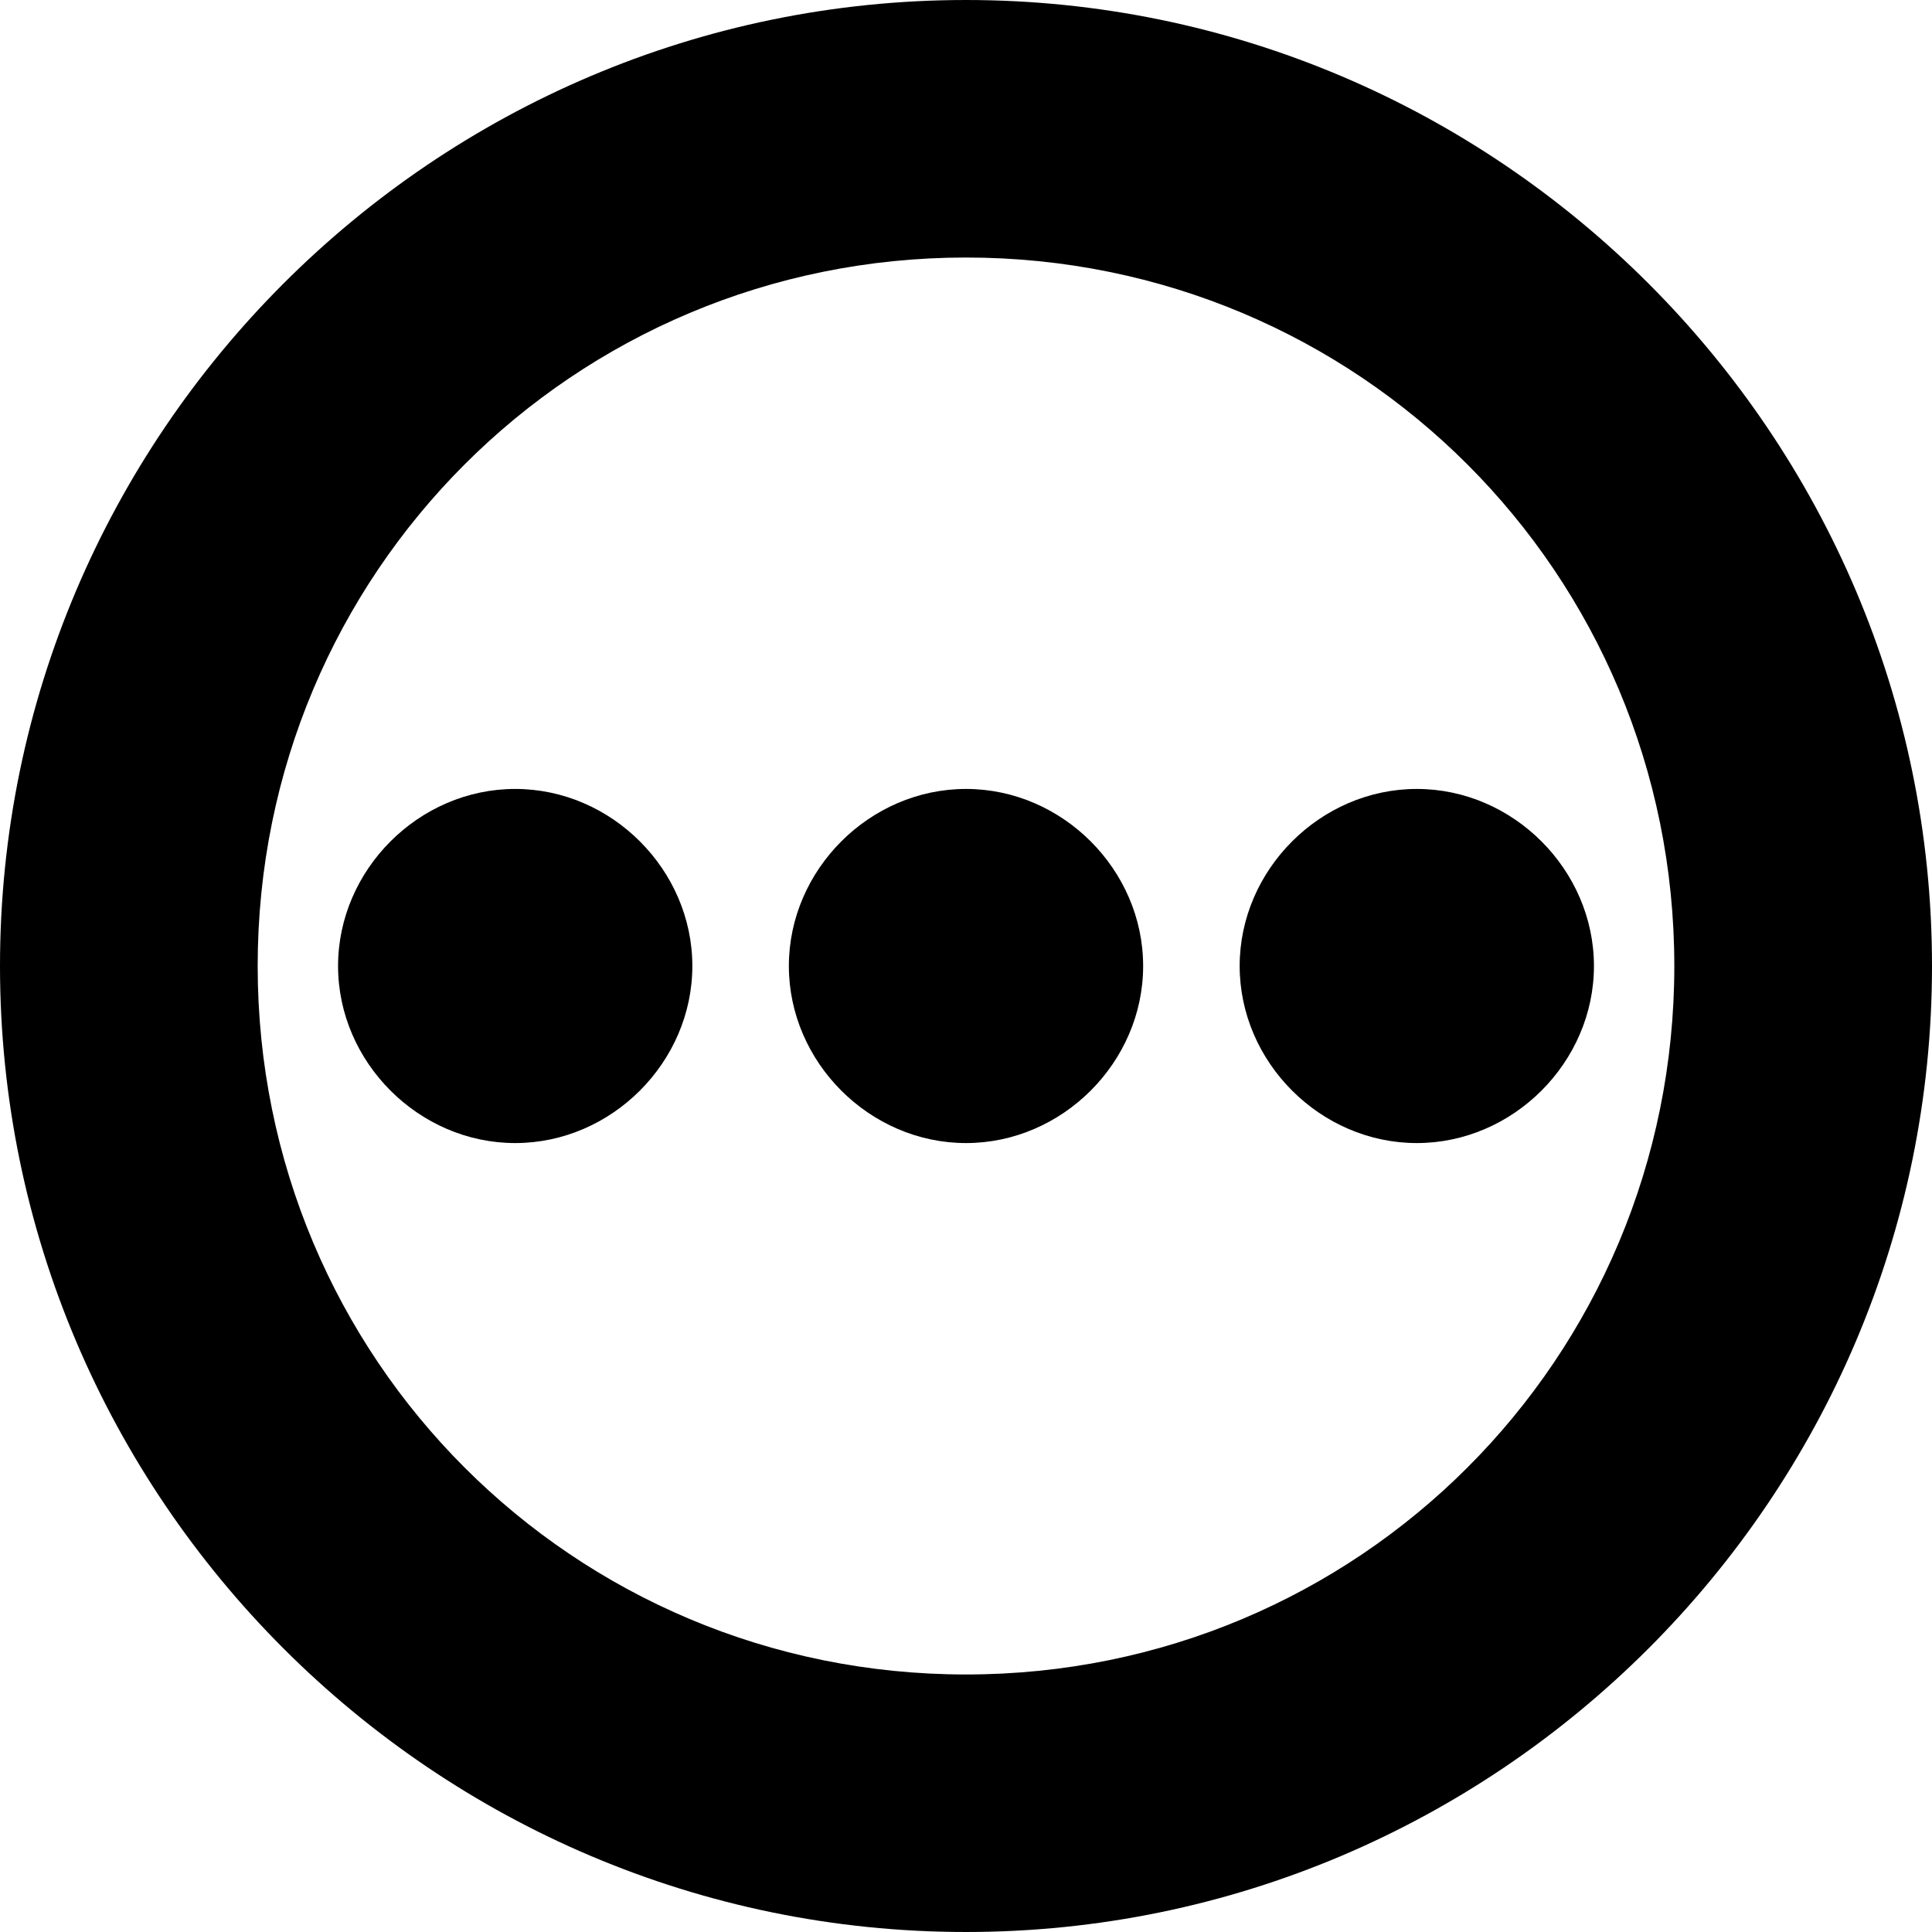
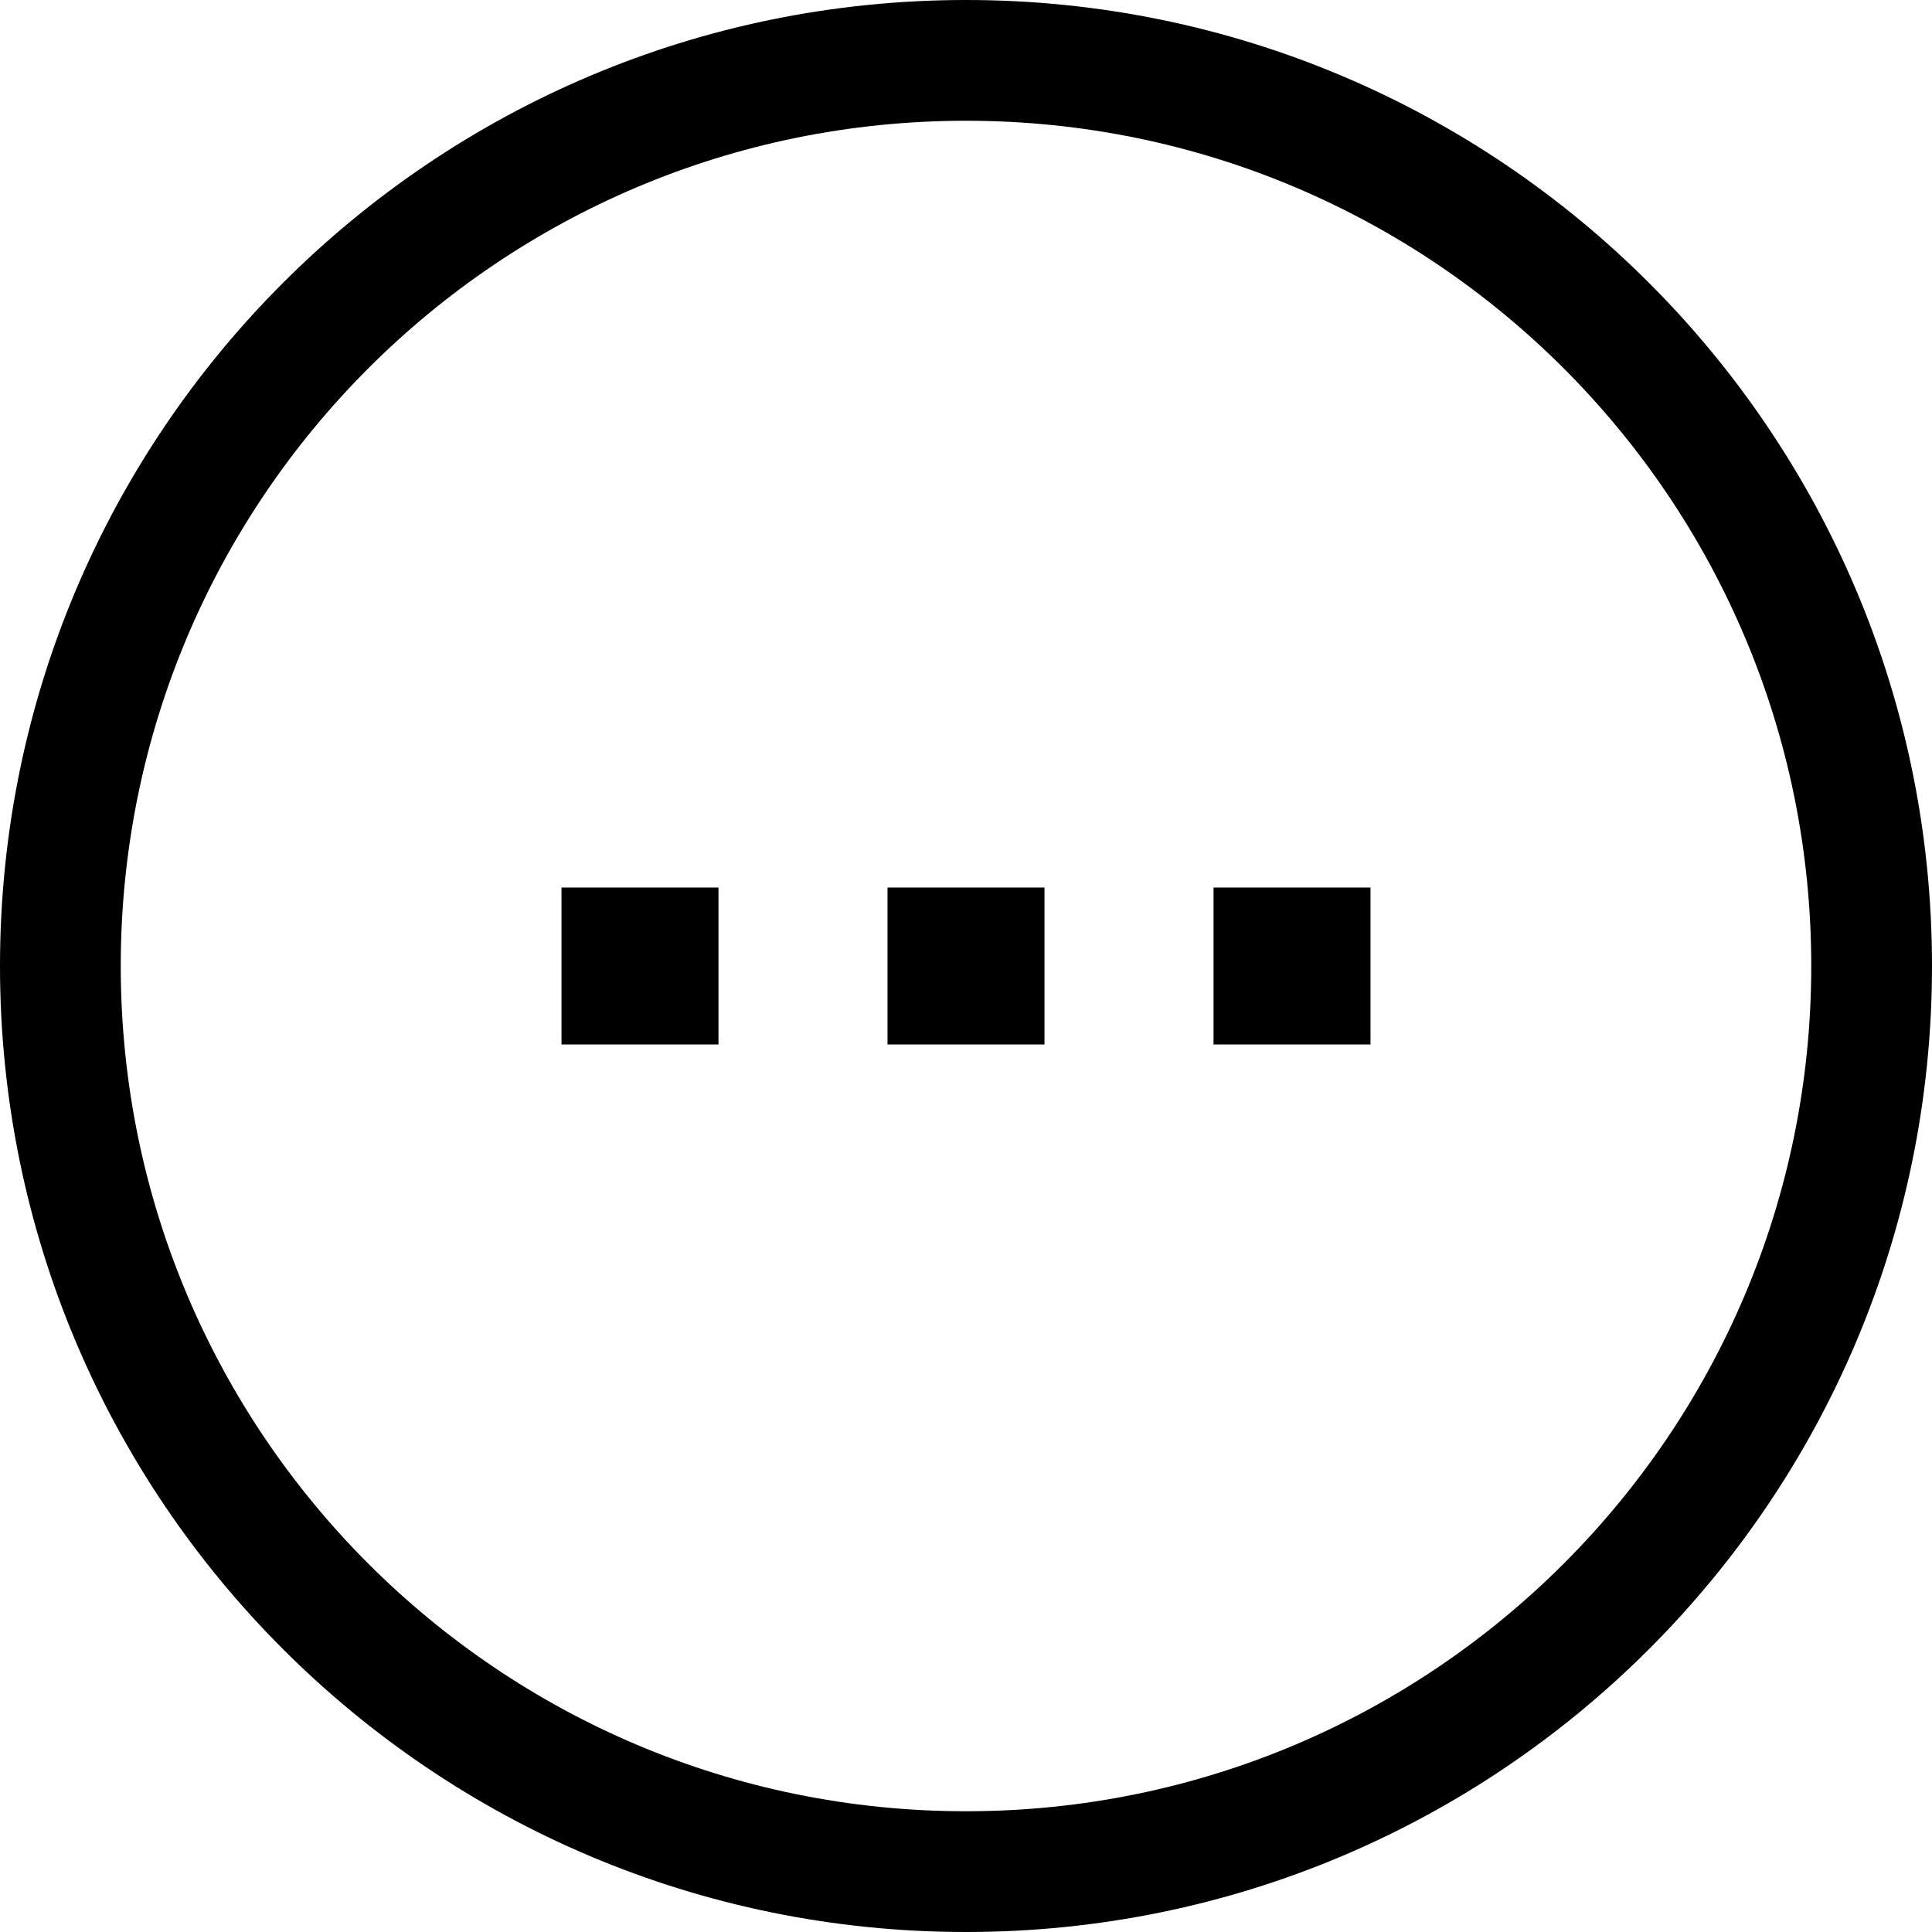
- <svg xmlns="http://www.w3.org/2000/svg" viewBox="0 0 600 600" version="1.1" id="svg9724" width="600" height="600">
-   <defs id="defs9728" />
-   <g id="g10449" transform="matrix(0.9517321,0,0,0.9511579,13.90117,12.16879)" style="stroke-width:1.051">
-     <g id="path10026" transform="matrix(1.380755,0,0,1.270089,273.6001,263.9977)" />
-     <g id="g11314" transform="matrix(1.50923,0,0,1.395555,36.77405,-9.450393)" style="stroke-width:50.695" />
-     <path style="color:#000000;fill:#000000;stroke-linecap:round;stroke-linejoin:round;-inkscape-stroke:none;paint-order:stroke fill markers" d="m 300.609,-12.793 c -173.606,0 -315.215,141.725 -315.215,315.404 0,173.679 141.609,315.404 315.215,315.404 173.606,0 315.215,-141.725 315.215,-315.404 0,-173.679 -141.609,-315.404 -315.215,-315.404 z m 0,84.082 c 128.133,10e-7 231.131,103.053 231.131,231.322 0,128.27 -102.998,231.322 -231.131,231.322 C 172.477,533.934 69.477,430.881 69.477,302.611 69.477,174.342 172.477,71.289 300.609,71.289 Z" id="path390" />
-     <path style="color:#000000;fill:#000000;stroke-linecap:square;stroke-linejoin:round;-inkscape-stroke:none;paint-order:stroke fill markers" d="m 153.508,244.801 c -31.439,0 -57.801,26.394 -57.801,57.811 6e-6,31.417 26.362,57.812 57.801,57.812 31.439,0 57.803,-26.396 57.803,-57.812 -1e-5,-31.417 -26.364,-57.811 -57.803,-57.811 z m 147.102,0 c -31.439,0 -57.803,26.394 -57.803,57.811 1e-5,31.417 26.364,57.812 57.803,57.812 31.439,-2e-5 57.801,-26.396 57.801,-57.812 -1e-5,-31.417 -26.362,-57.811 -57.801,-57.811 z m 147.1,0 c -31.439,0 -57.803,26.394 -57.803,57.811 10e-6,31.417 26.364,57.812 57.803,57.812 31.439,0 57.803,-26.396 57.803,-57.812 -1e-5,-31.417 -26.364,-57.811 -57.803,-57.811 z" id="path346" />
-   </g>
+ <svg xmlns="http://www.w3.org/2000/svg" fill="#000000" width="800px" height="800px" viewBox="0 0 32 32">
+   <path d="m16 0c8.837 0 16 7.163 16 16s-7.163 16-16 16-16-7.163-16-16 7.163-16 16-16zm0 2c-7.732 0-14 6.268-14 14s6.268 14 14 14 14-6.268 14-14-6.268-14-14-14zm-4.1 12.7v2.6h-2.6v-2.6zm5.4 0v2.6h-2.6v-2.6zm5.4 0v2.6h-2.6v-2.6z" />
</svg>
